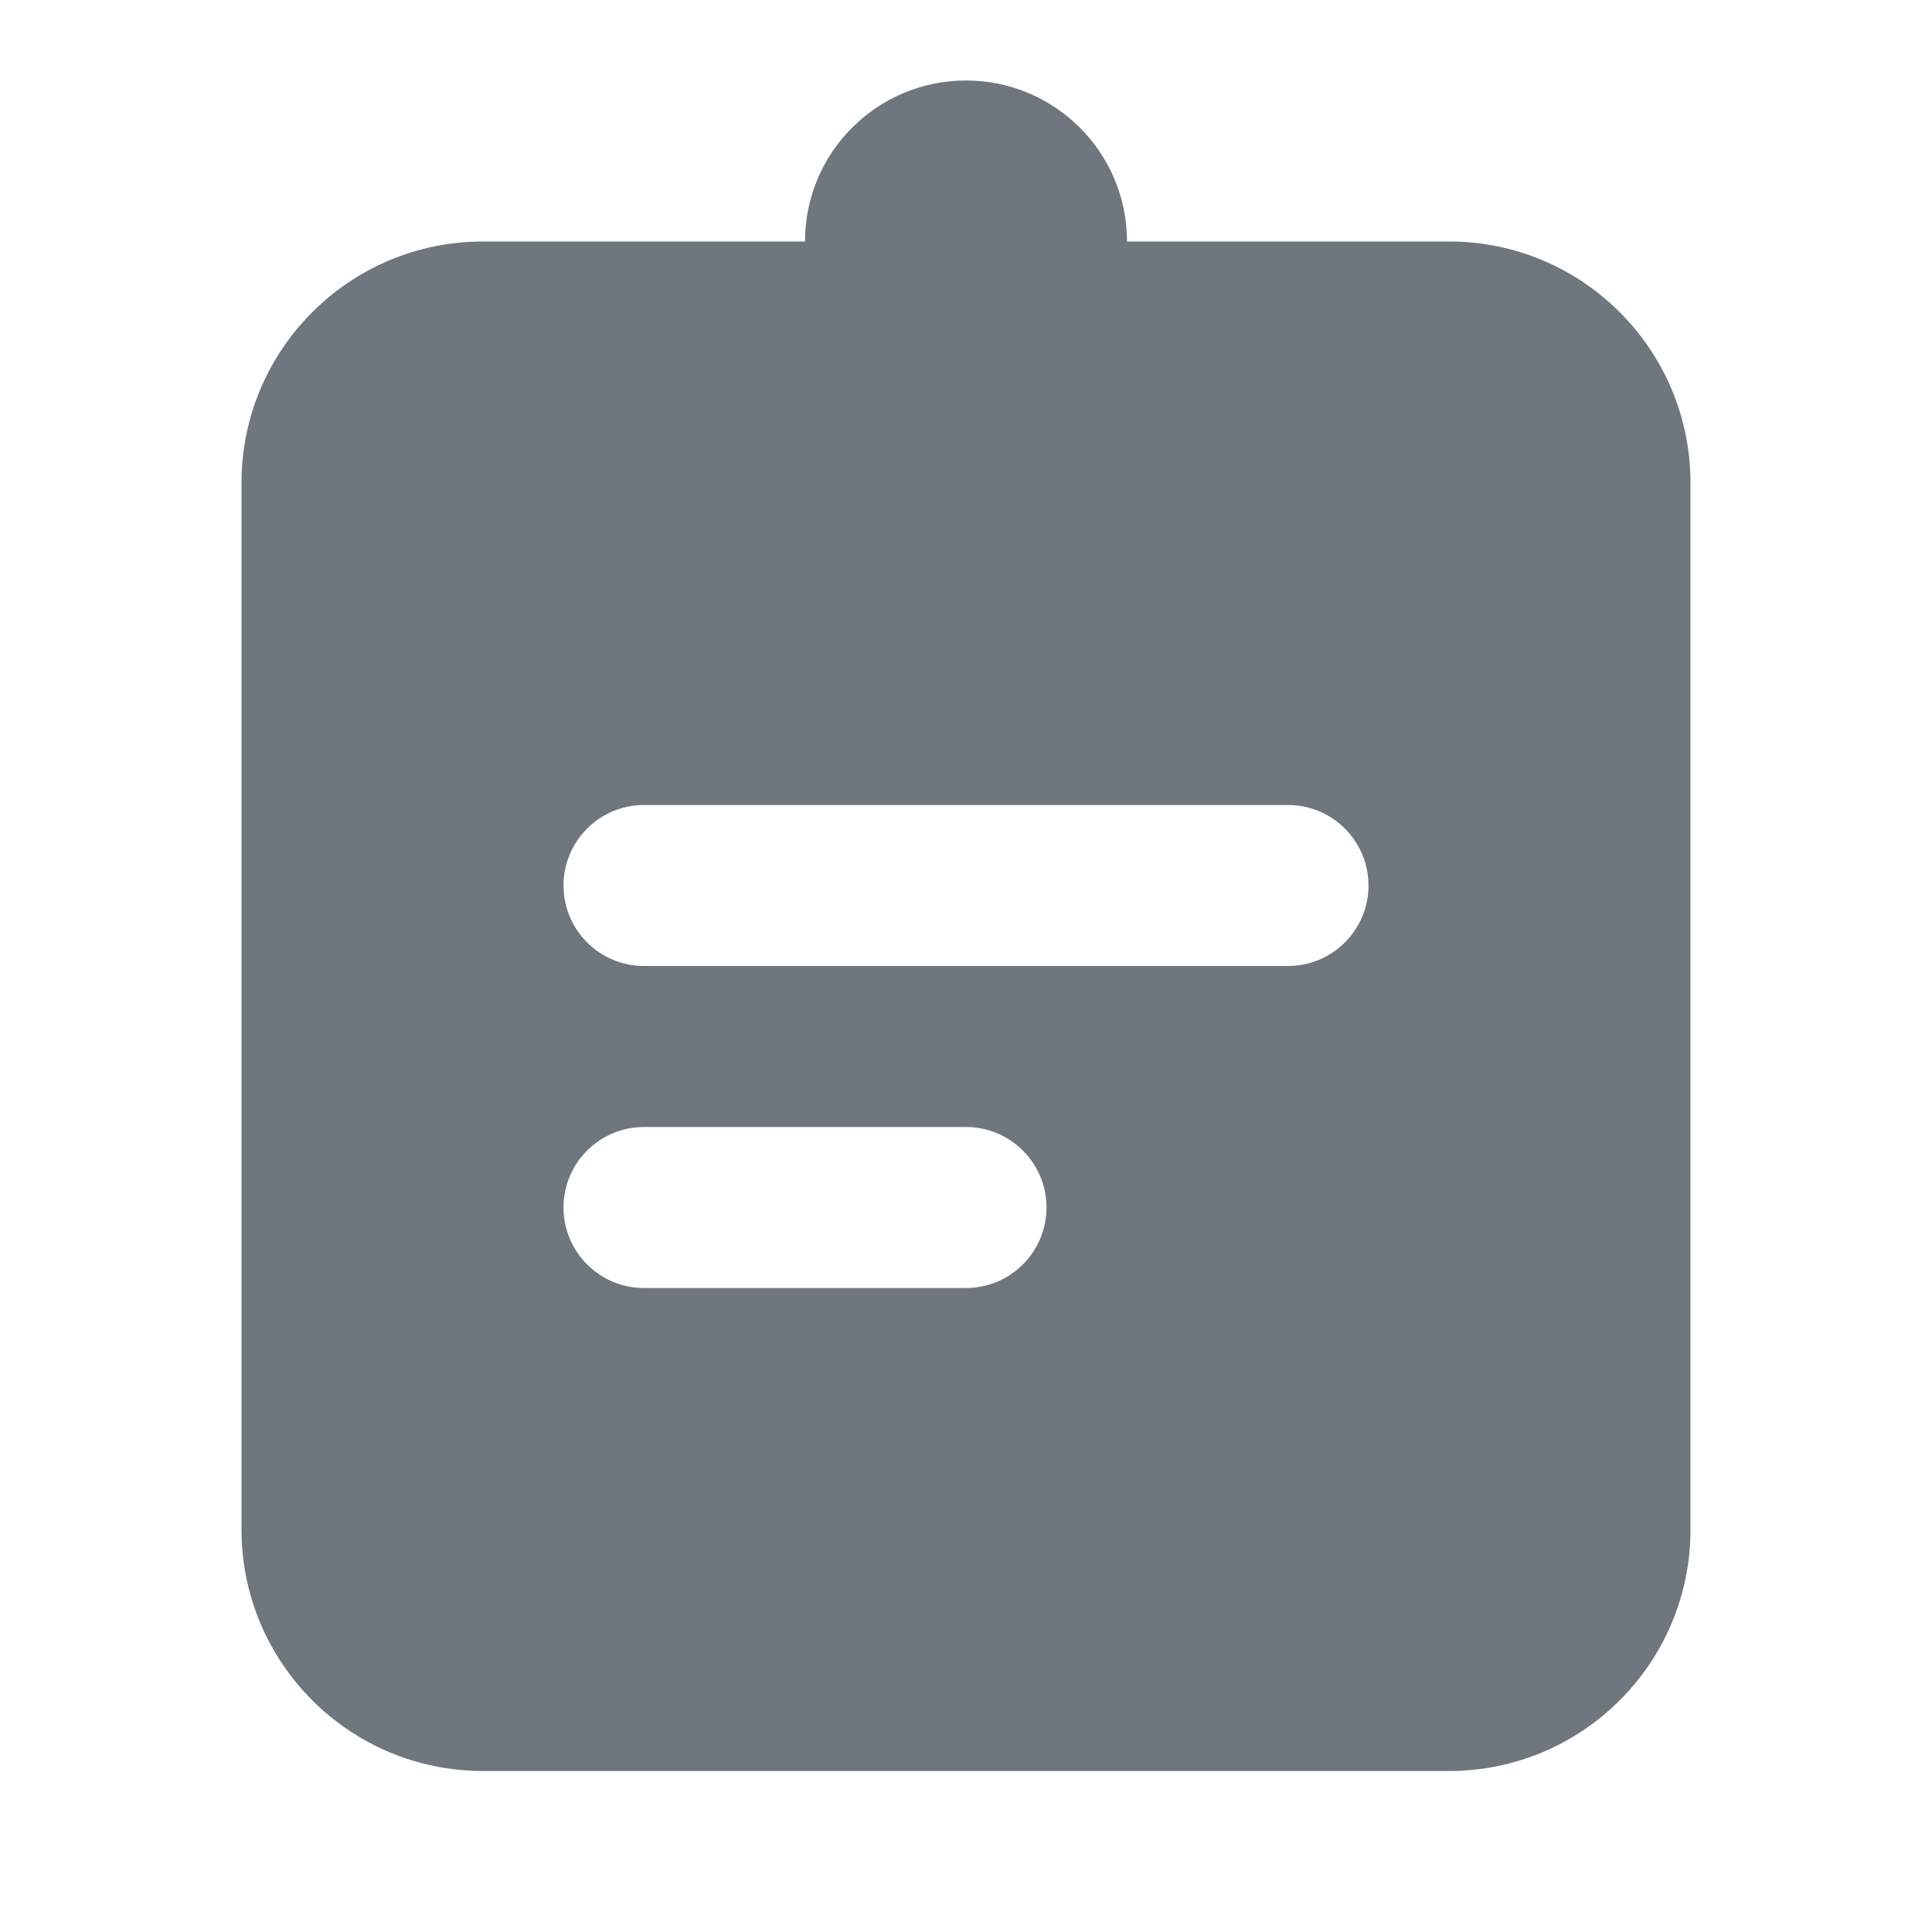
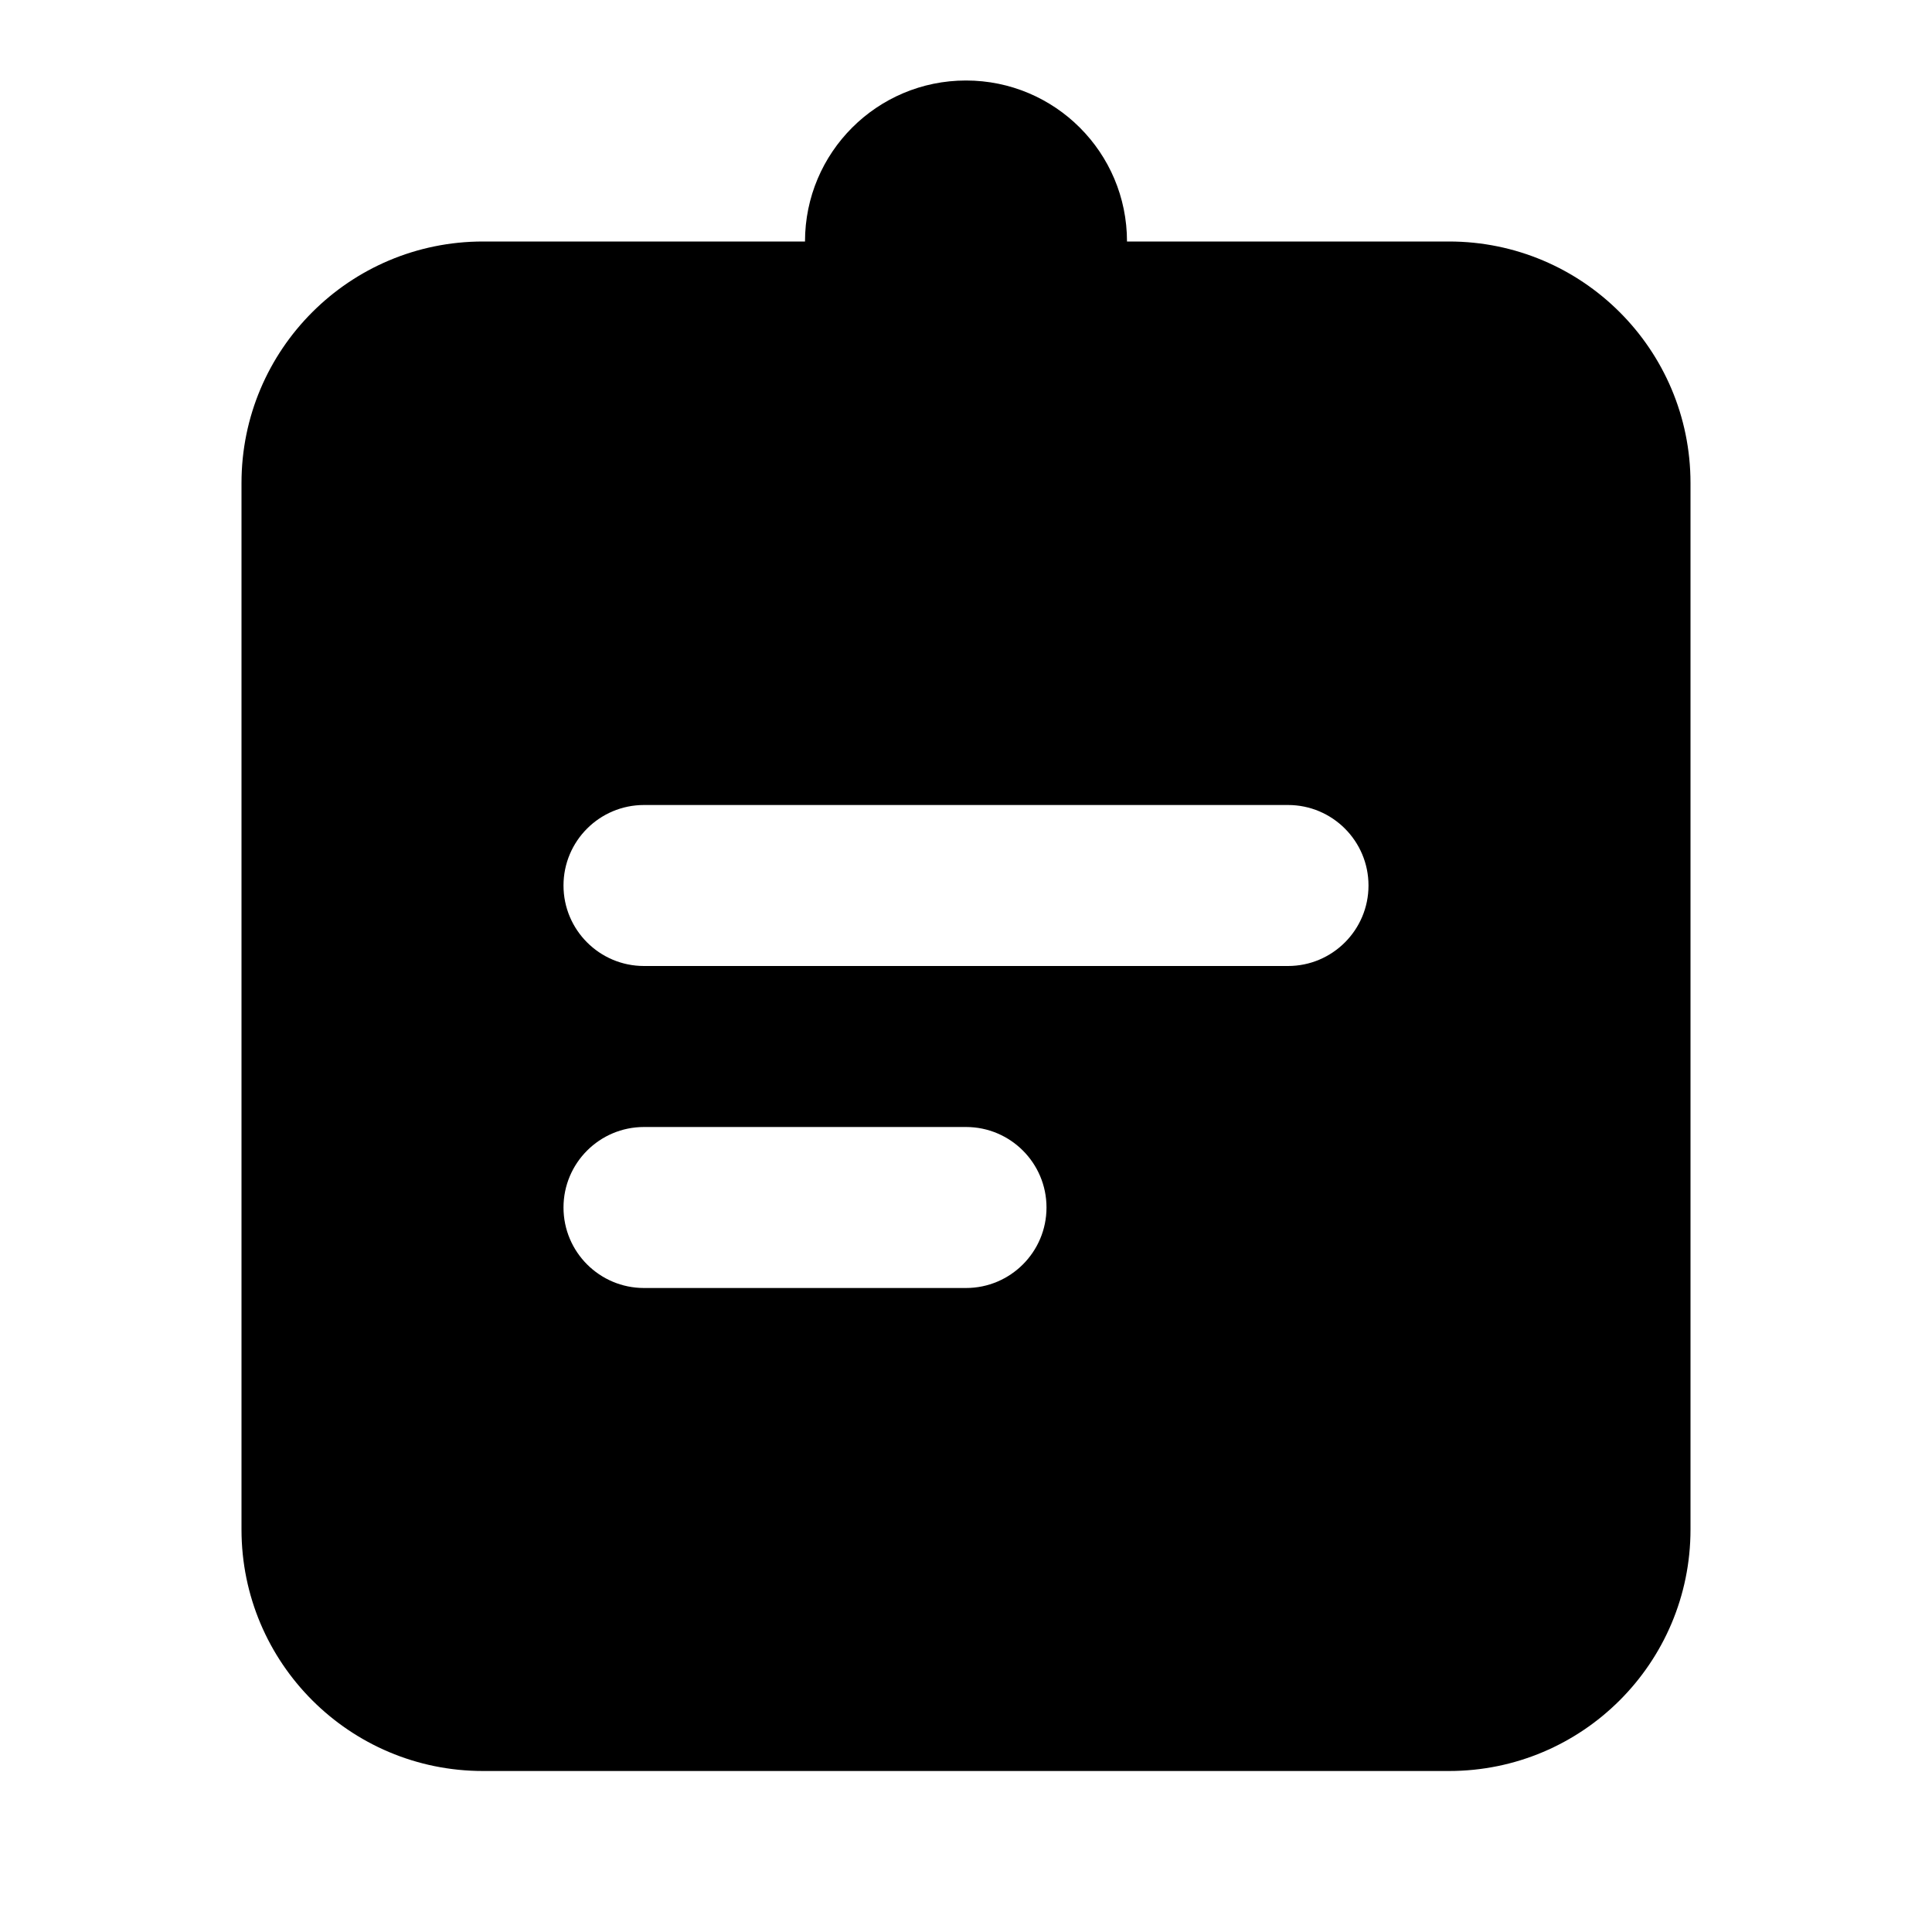
- <svg xmlns="http://www.w3.org/2000/svg" width="24" height="24" color="#6F767E" viewBox="16 16 24 24" fill="none">
+ <svg xmlns="http://www.w3.org/2000/svg" width="24" height="24" viewBox="16 16 24 24" fill="none">
  <path fill-rule="evenodd" clip-rule="evenodd" d="M28 17C29.105 17 30 17.895 30 19H34C35.657 19 37 20.343 37 22V35C37 36.657 35.657 38 34 38H22C20.343 38 19 36.657 19 35V22C19 20.343 20.343 19 22 19H26C26 17.895 26.895 17 28 17ZM23 27C23 26.448 23.448 26 24 26H32C32.552 26 33 26.448 33 27C33 27.552 32.552 28 32 28H24C23.448 28 23 27.552 23 27ZM24 30C23.448 30 23 30.448 23 31C23 31.552 23.448 32 24 32H28C28.552 32 29 31.552 29 31C29 30.448 28.552 30 28 30H24Z" fill="currentColor" />
  <path fill-rule="evenodd" clip-rule="evenodd" d="M68 17C69.105 17 70 17.895 70 19H74C75.657 19 77 20.343 77 22V35C77 36.657 75.657 38 74 38H62C60.343 38 59 36.657 59 35V22C59 20.343 60.343 19 62 19H66C66 17.895 66.895 17 68 17ZM64 21H62C61.448 21 61 21.448 61 22V35C61 35.552 61.448 36 62 36H74C74.552 36 75 35.552 75 35V22C75 21.448 74.552 21 74 21H72V22C72 22.552 71.552 23 71 23H65C64.448 23 64 22.552 64 22V21Z" fill="currentColor" />
  <path fill-rule="evenodd" clip-rule="evenodd" d="M63 27C63 26.448 63.448 26 64 26H72C72.552 26 73 26.448 73 27C73 27.552 72.552 28 72 28H64C63.448 28 63 27.552 63 27Z" fill="currentColor" />
  <path fill-rule="evenodd" clip-rule="evenodd" d="M63 31C63 30.448 63.448 30 64 30H68C68.552 30 69 30.448 69 31C69 31.552 68.552 32 68 32H64C63.448 32 63 31.552 63 31Z" fill="currentColor" />
</svg>
